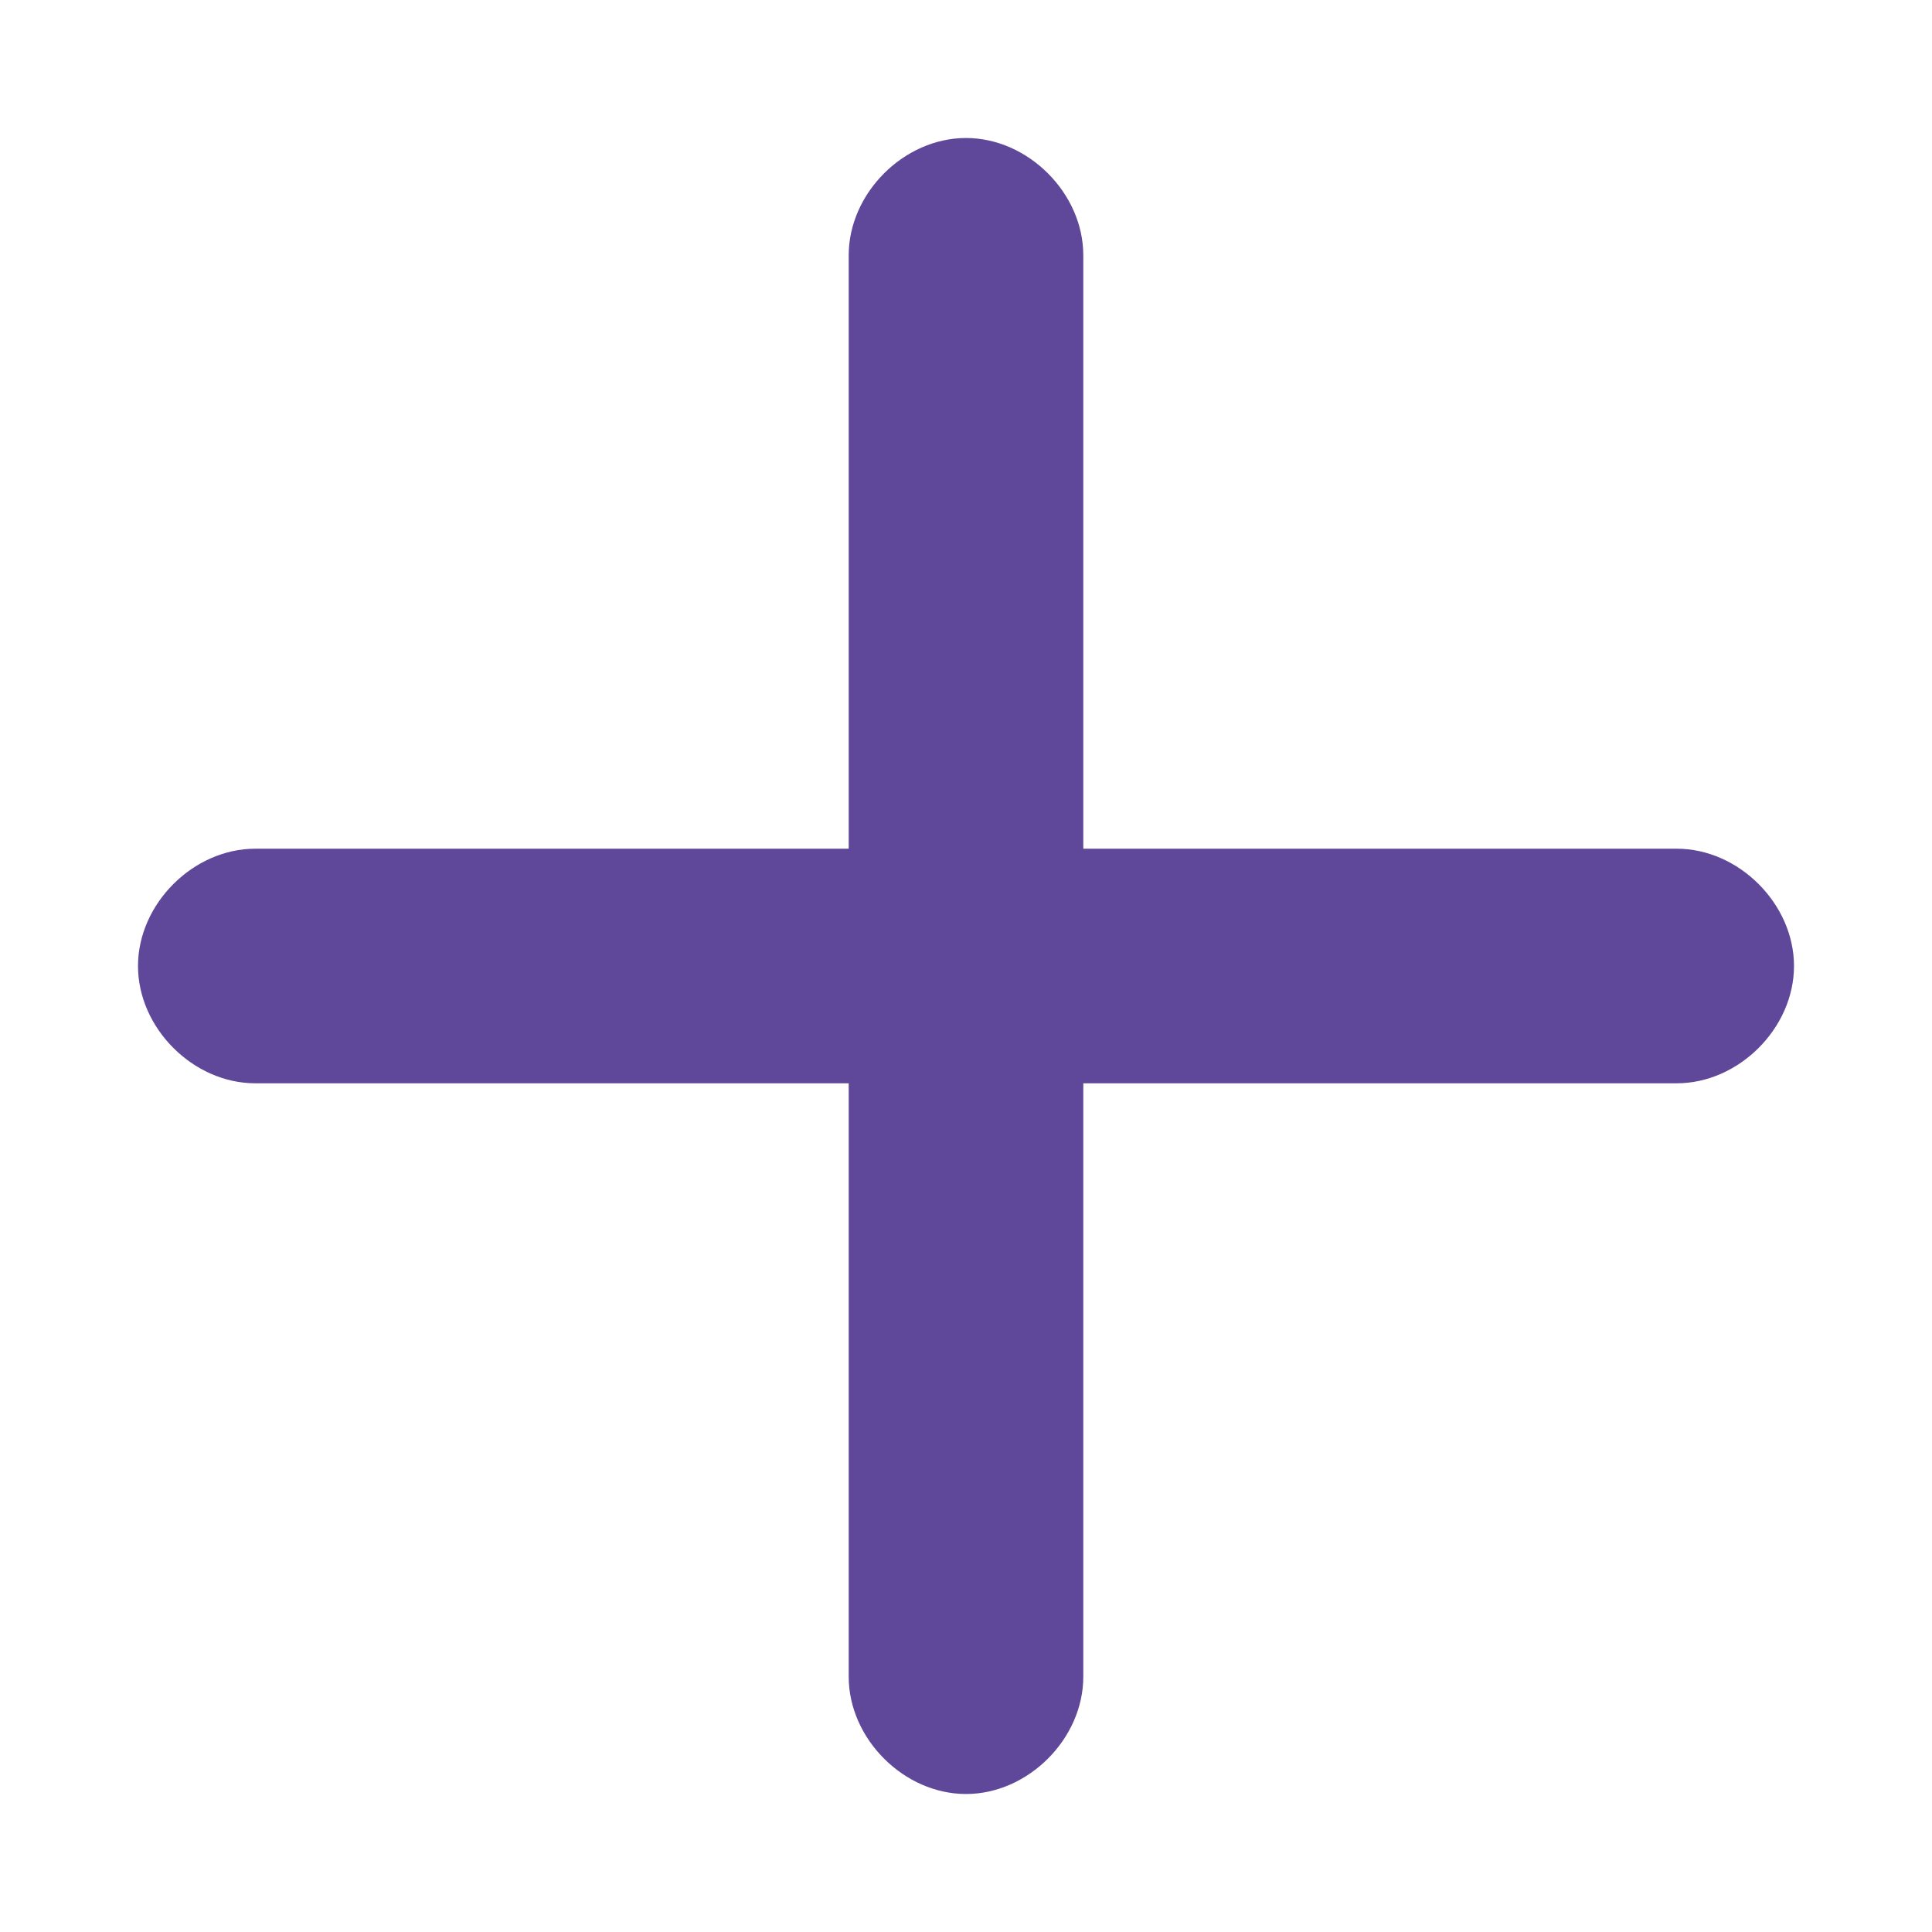
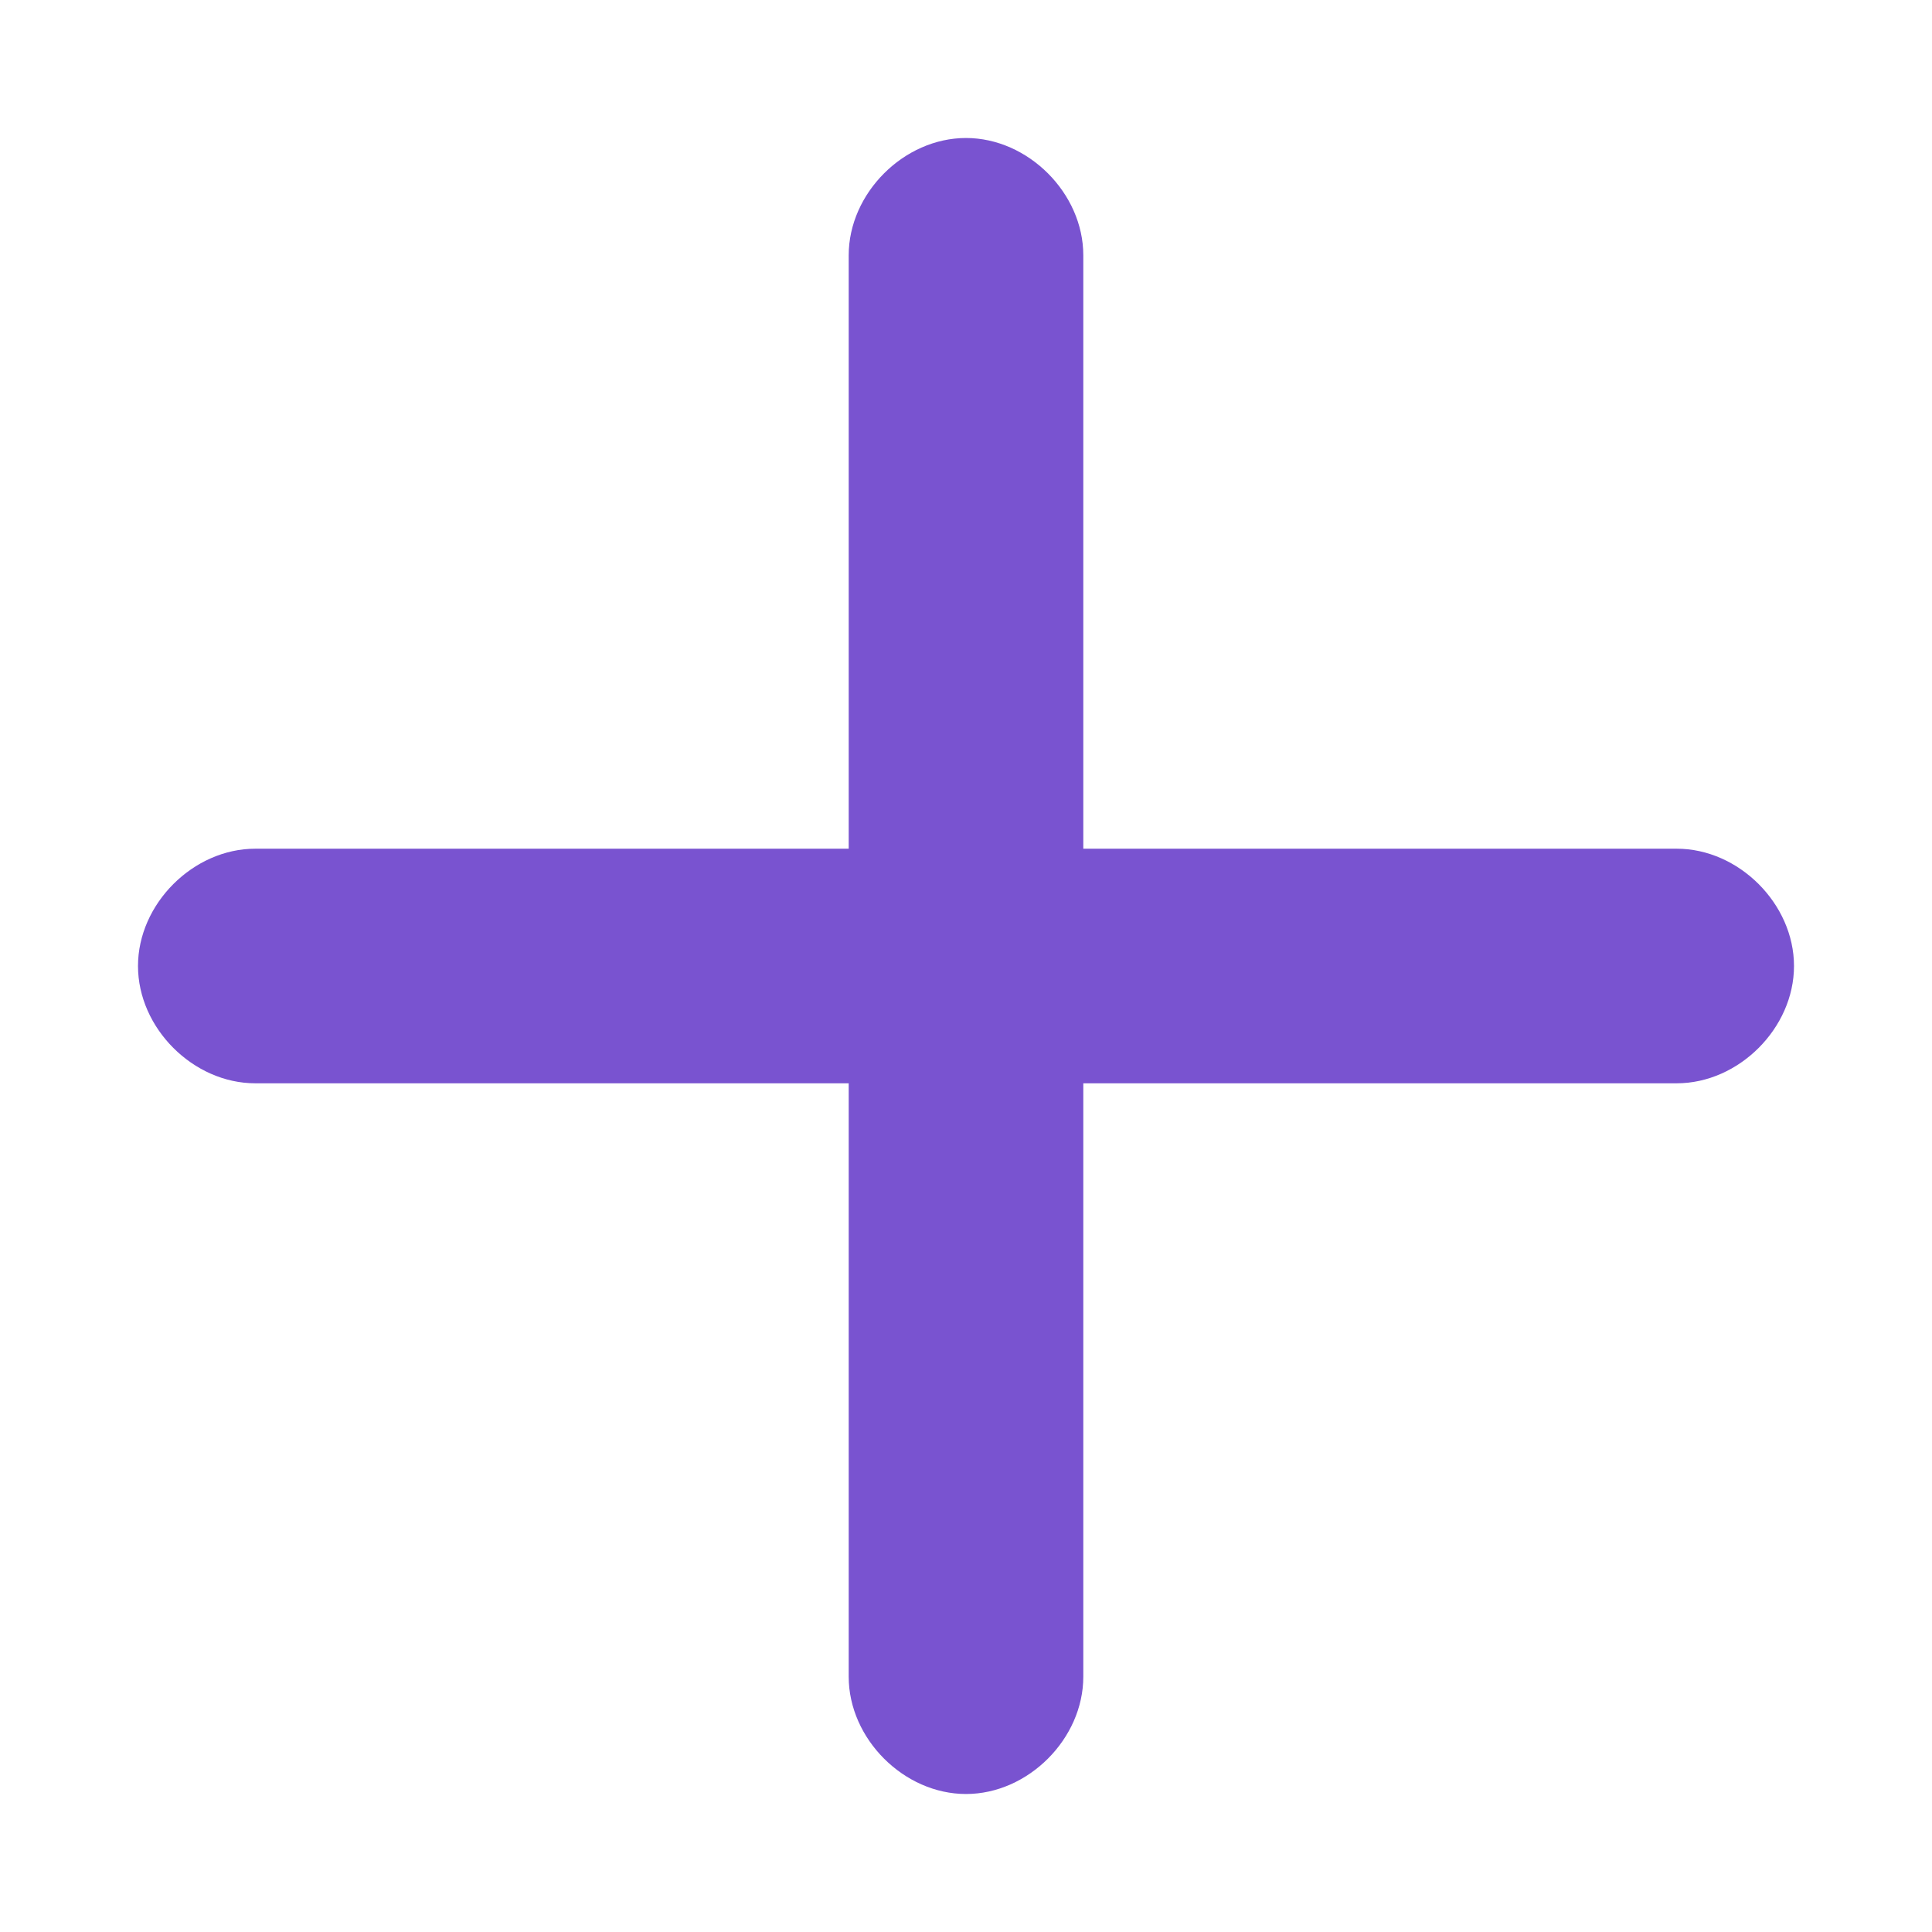
<svg xmlns="http://www.w3.org/2000/svg" version="1.1" id="Layer_1" x="0px" y="0px" viewBox="0 0 28 28" enable-background="new 0 0 28 28" xml:space="preserve">
-   <path fill="#5f4899" d="M24.3,15.7h-8.6v8.6c0,0.9-0.8,1.7-1.7,1.7s-1.7-0.8-1.7-1.7v-8.6H3.7C2.8,15.7,2,14.9,2,14s0.8-1.7,1.7-1.7  h8.6V3.7C12.3,2.8,13.1,2,14,2s1.7,0.8,1.7,1.7v8.6h8.6c0.9,0,1.7,0.8,1.7,1.7S25.2,15.7,24.3,15.7z" />
+   <path fill="#7953d0" d="M24.3,15.7h-8.6v8.6c0,0.9-0.8,1.7-1.7,1.7s-1.7-0.8-1.7-1.7v-8.6H3.7C2.8,15.7,2,14.9,2,14s0.8-1.7,1.7-1.7  h8.6V3.7C12.3,2.8,13.1,2,14,2s1.7,0.8,1.7,1.7v8.6h8.6c0.9,0,1.7,0.8,1.7,1.7S25.2,15.7,24.3,15.7z" />
</svg>
